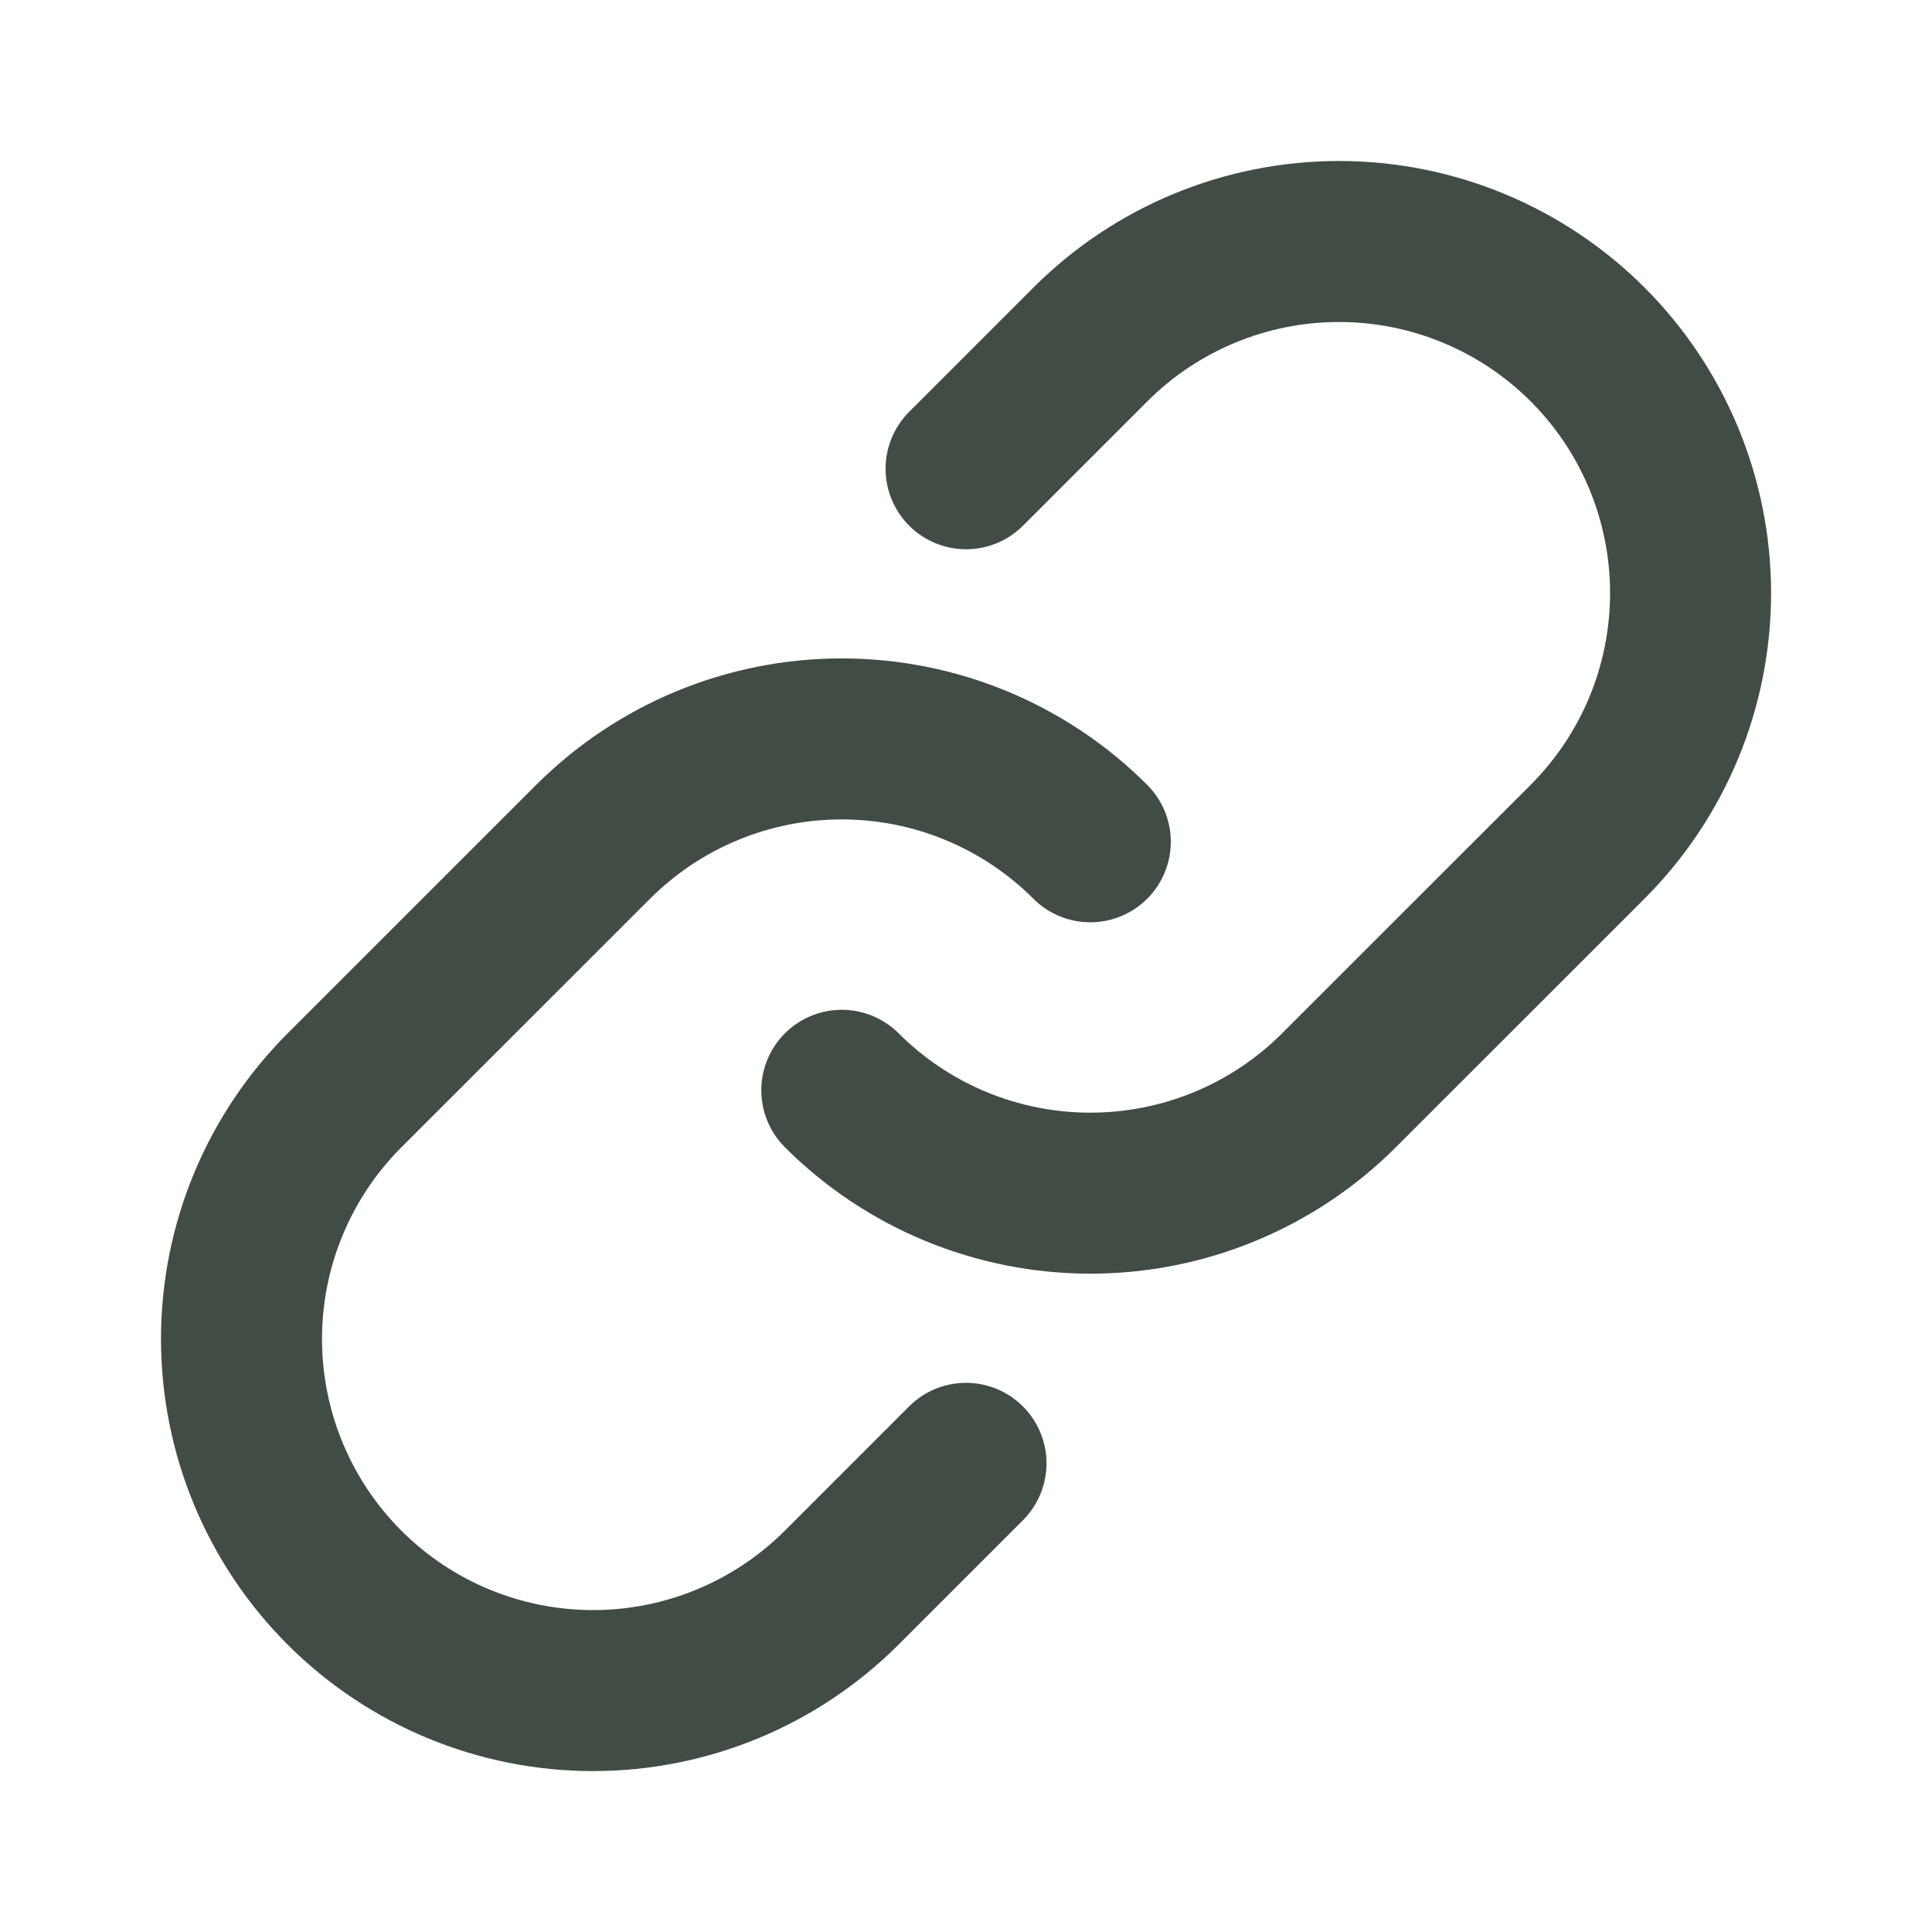
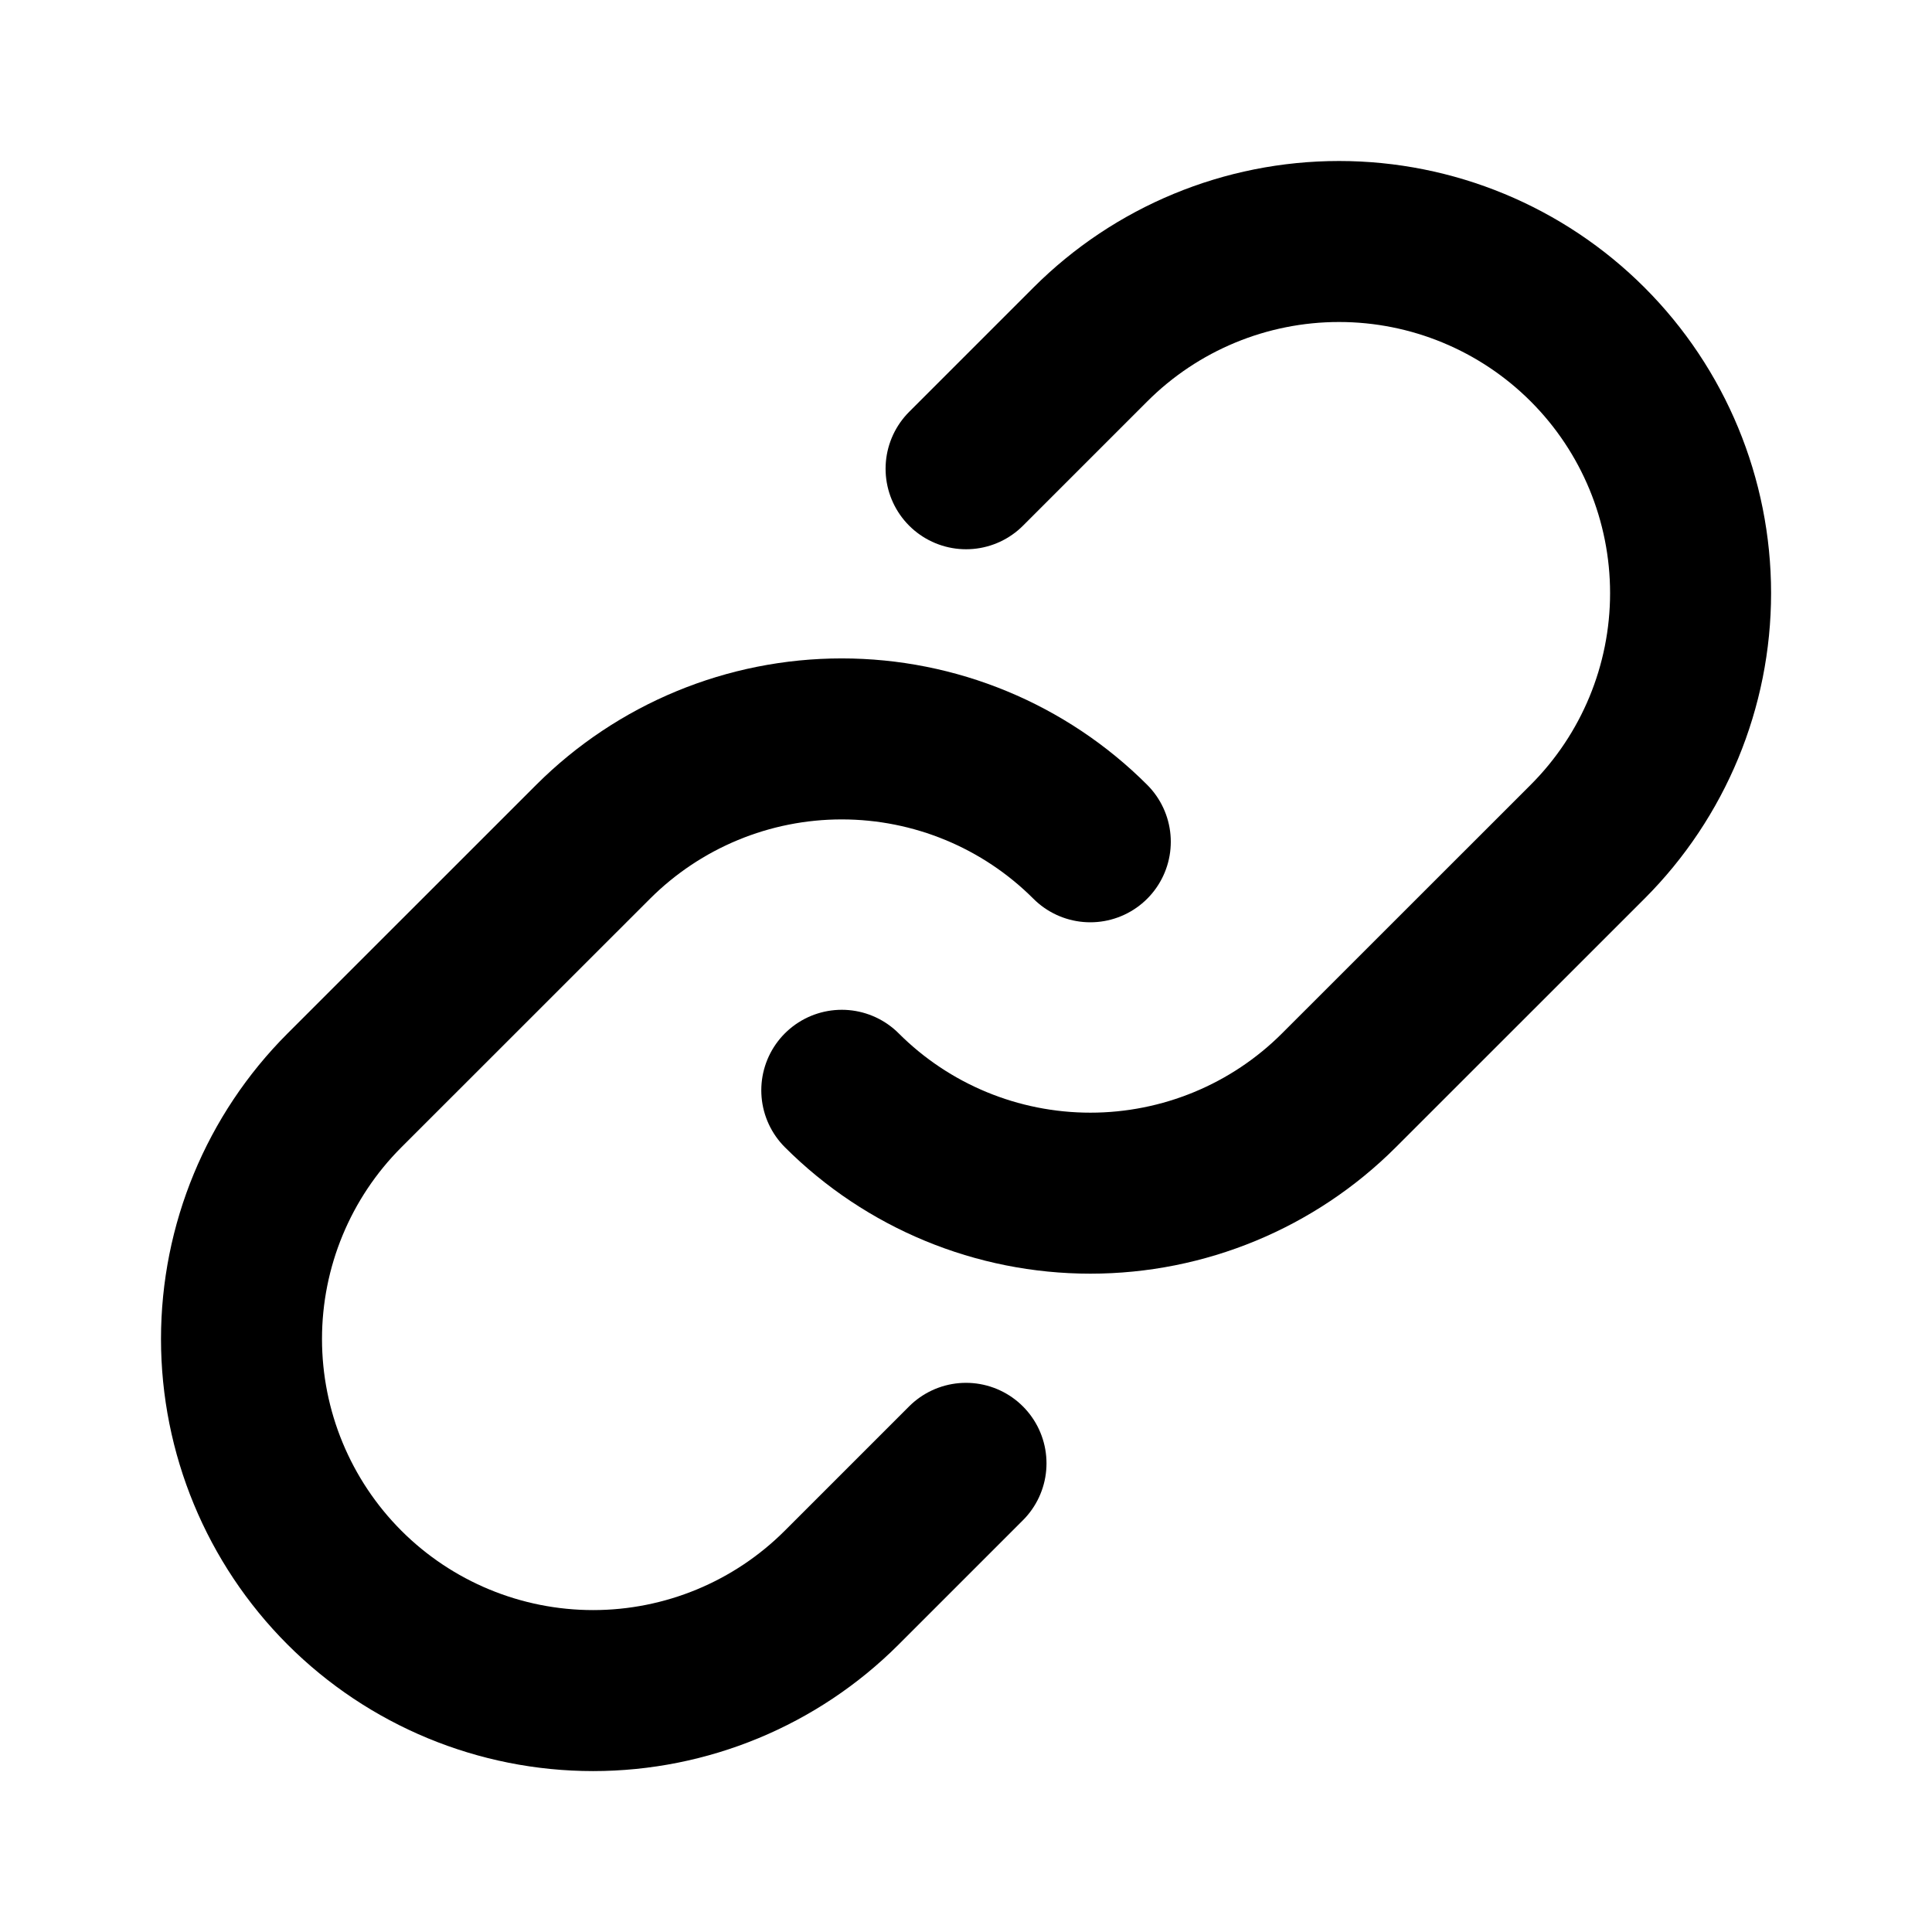
- <svg xmlns="http://www.w3.org/2000/svg" width="24" height="24" viewBox="0 0 24 24" fill="none">
-   <path d="M13.544 10.457C12.725 9.638 11.614 9.179 10.456 9.179C9.298 9.179 8.188 9.638 7.368 10.457L4.279 13.545C3.46 14.364 3 15.475 3 16.633C3 17.791 3.46 18.902 4.279 19.722C5.098 20.541 6.209 21.001 7.368 21.001C8.526 21.001 9.637 20.541 10.456 19.722L12 18.178" stroke="#414C45" stroke-width="2" stroke-linecap="round" stroke-linejoin="round" />
-   <path d="M10.457 13.544C11.276 14.363 12.387 14.822 13.545 14.822C14.703 14.822 15.814 14.363 16.633 13.544L19.722 10.456C20.541 9.637 21.001 8.526 21.001 7.368C21.001 6.209 20.541 5.098 19.722 4.279C18.903 3.46 17.792 3 16.634 3C15.475 3 14.364 3.46 13.545 4.279L12.001 5.823" stroke="#414C45" stroke-width="2" stroke-linecap="round" stroke-linejoin="round" />
+ <svg xmlns="http://www.w3.org/2000/svg" viewBox="0 0 24 24" fill="none">
+   <path d="M13.544 10.457C12.725 9.638 11.614 9.179 10.456 9.179C9.298 9.179 8.188 9.638 7.368 10.457L4.279 13.545C3.46 14.364 3 15.475 3 16.633C3 17.791 3.46 18.902 4.279 19.722C5.098 20.541 6.209 21.001 7.368 21.001C8.526 21.001 9.637 20.541 10.456 19.722L12 18.178" stroke="currentColor" stroke-width="2" stroke-linecap="round" stroke-linejoin="round" />
+   <path d="M10.457 13.544C11.276 14.363 12.387 14.822 13.545 14.822C14.703 14.822 15.814 14.363 16.633 13.544L19.722 10.456C20.541 9.637 21.001 8.526 21.001 7.368C21.001 6.209 20.541 5.098 19.722 4.279C18.903 3.46 17.792 3 16.634 3C15.475 3 14.364 3.46 13.545 4.279L12.001 5.823" stroke="currentColor" stroke-width="2" stroke-linecap="round" stroke-linejoin="round" />
</svg>
